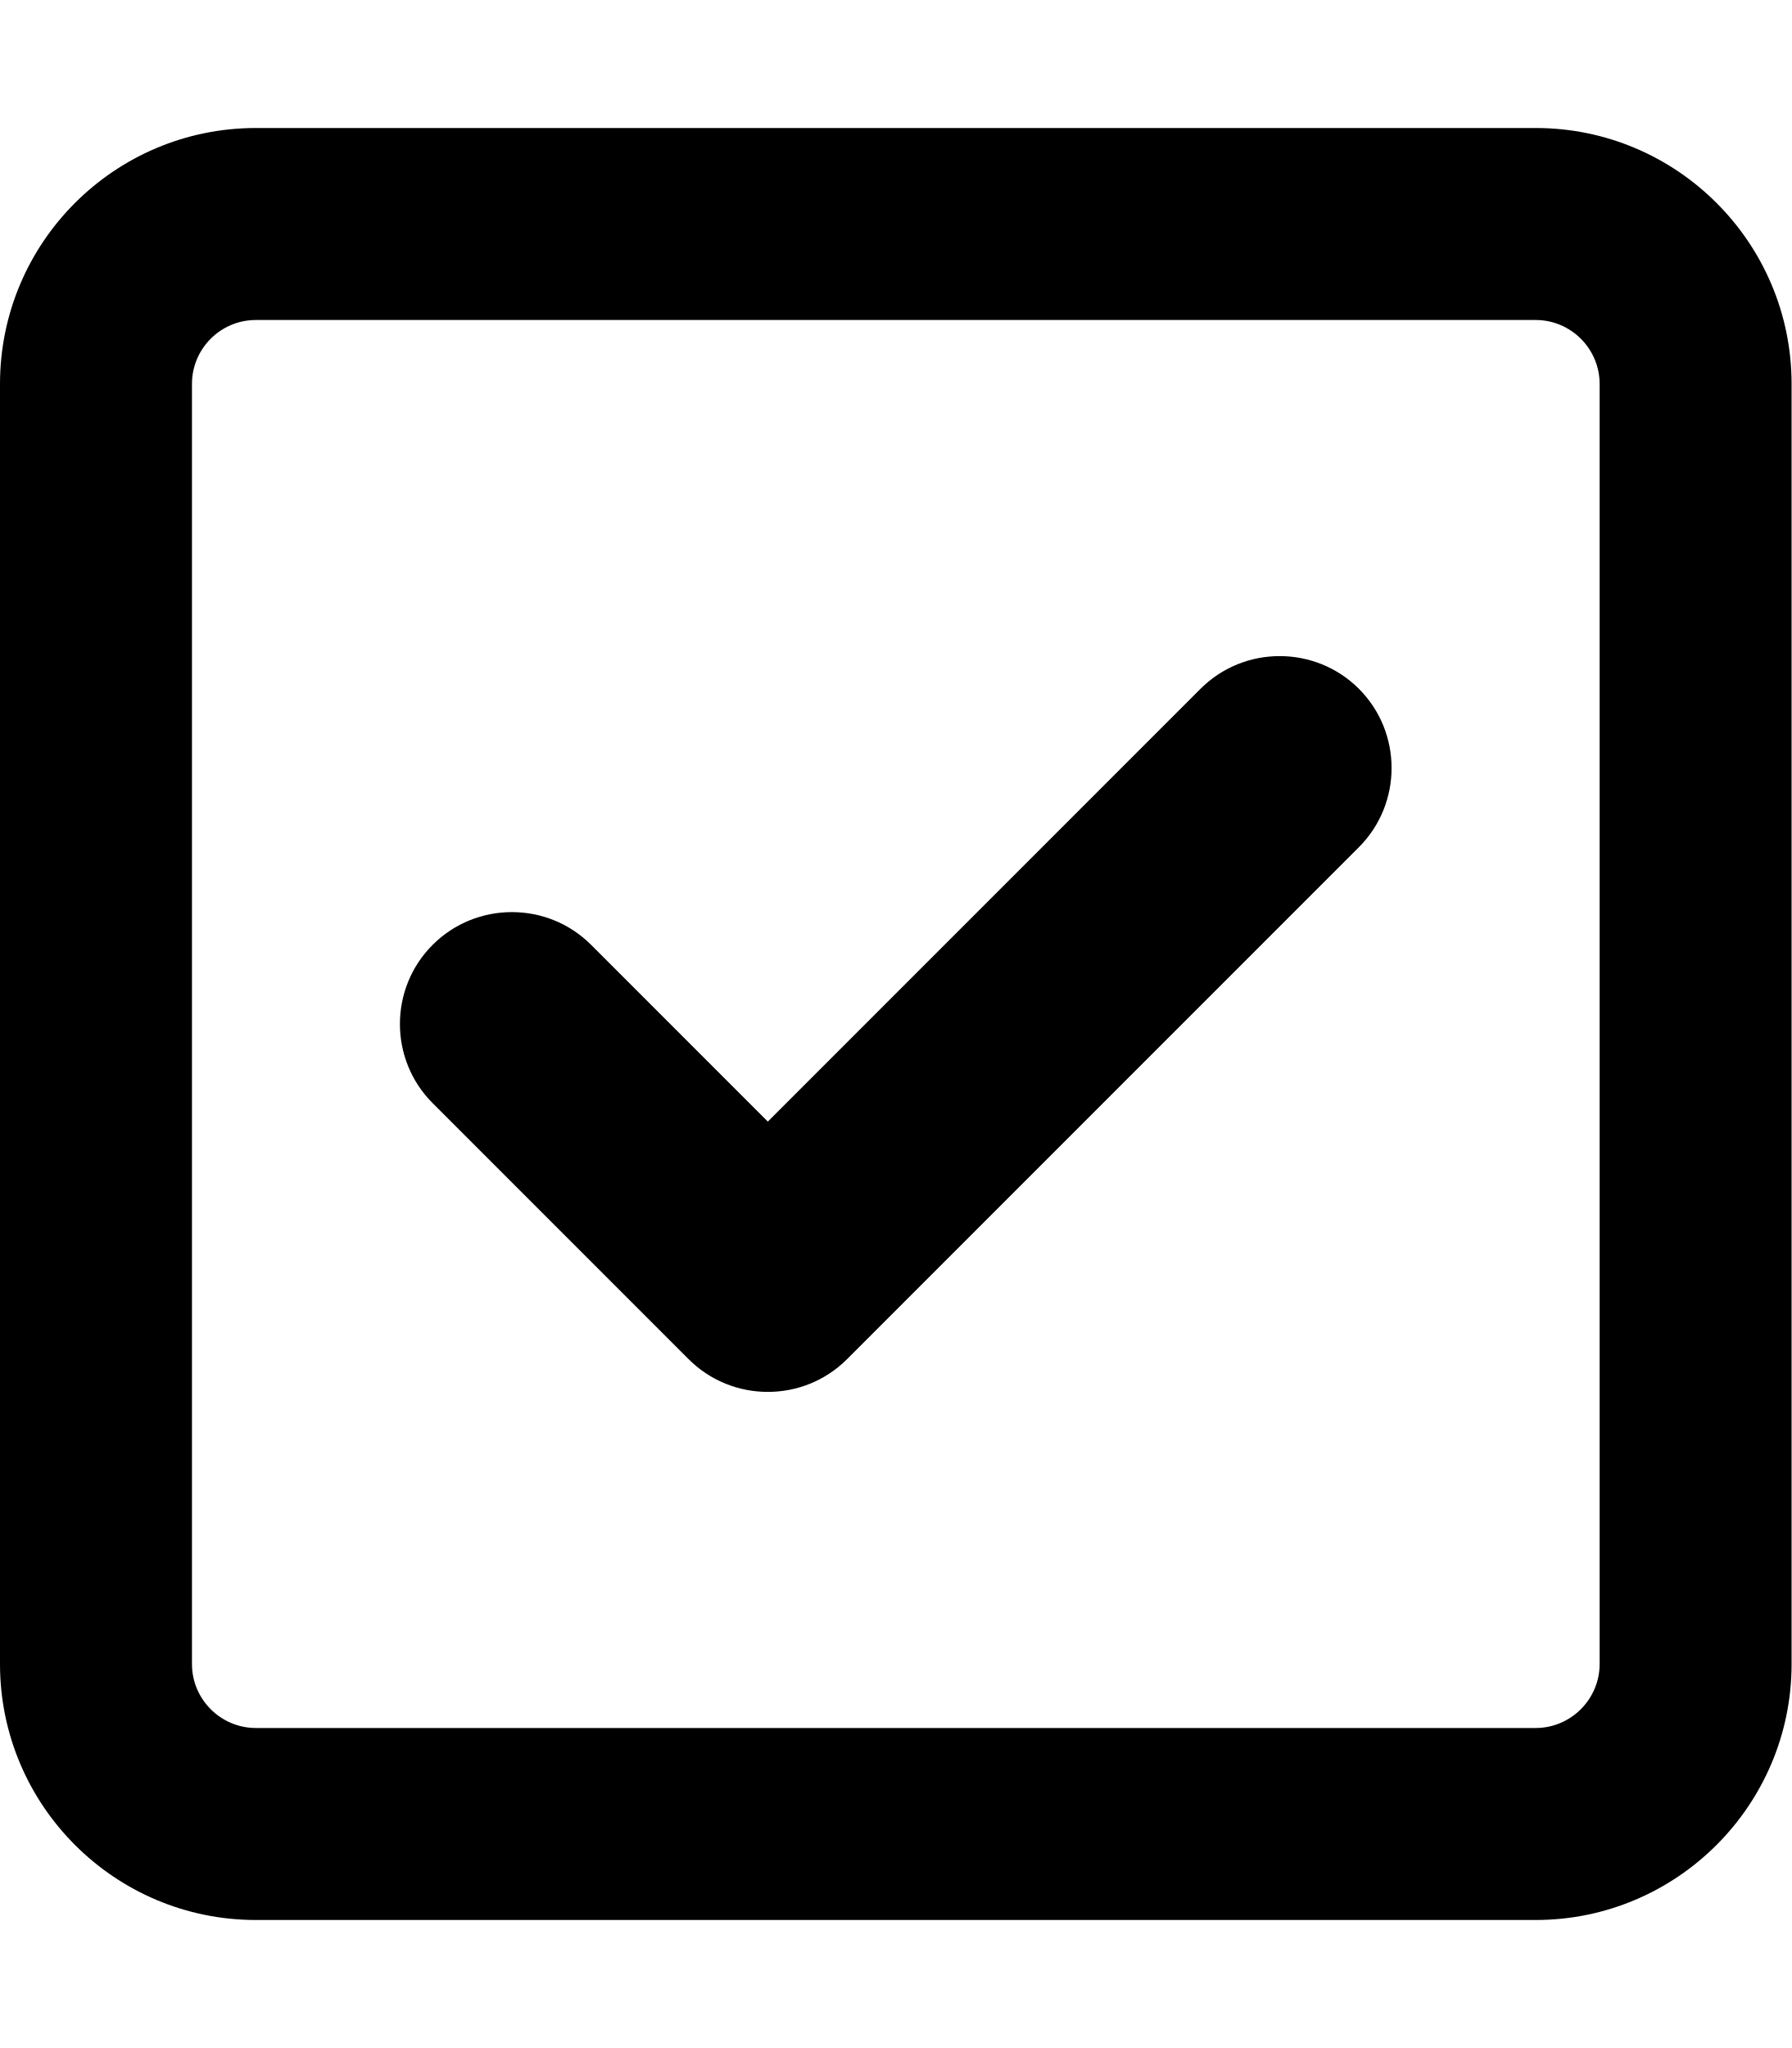
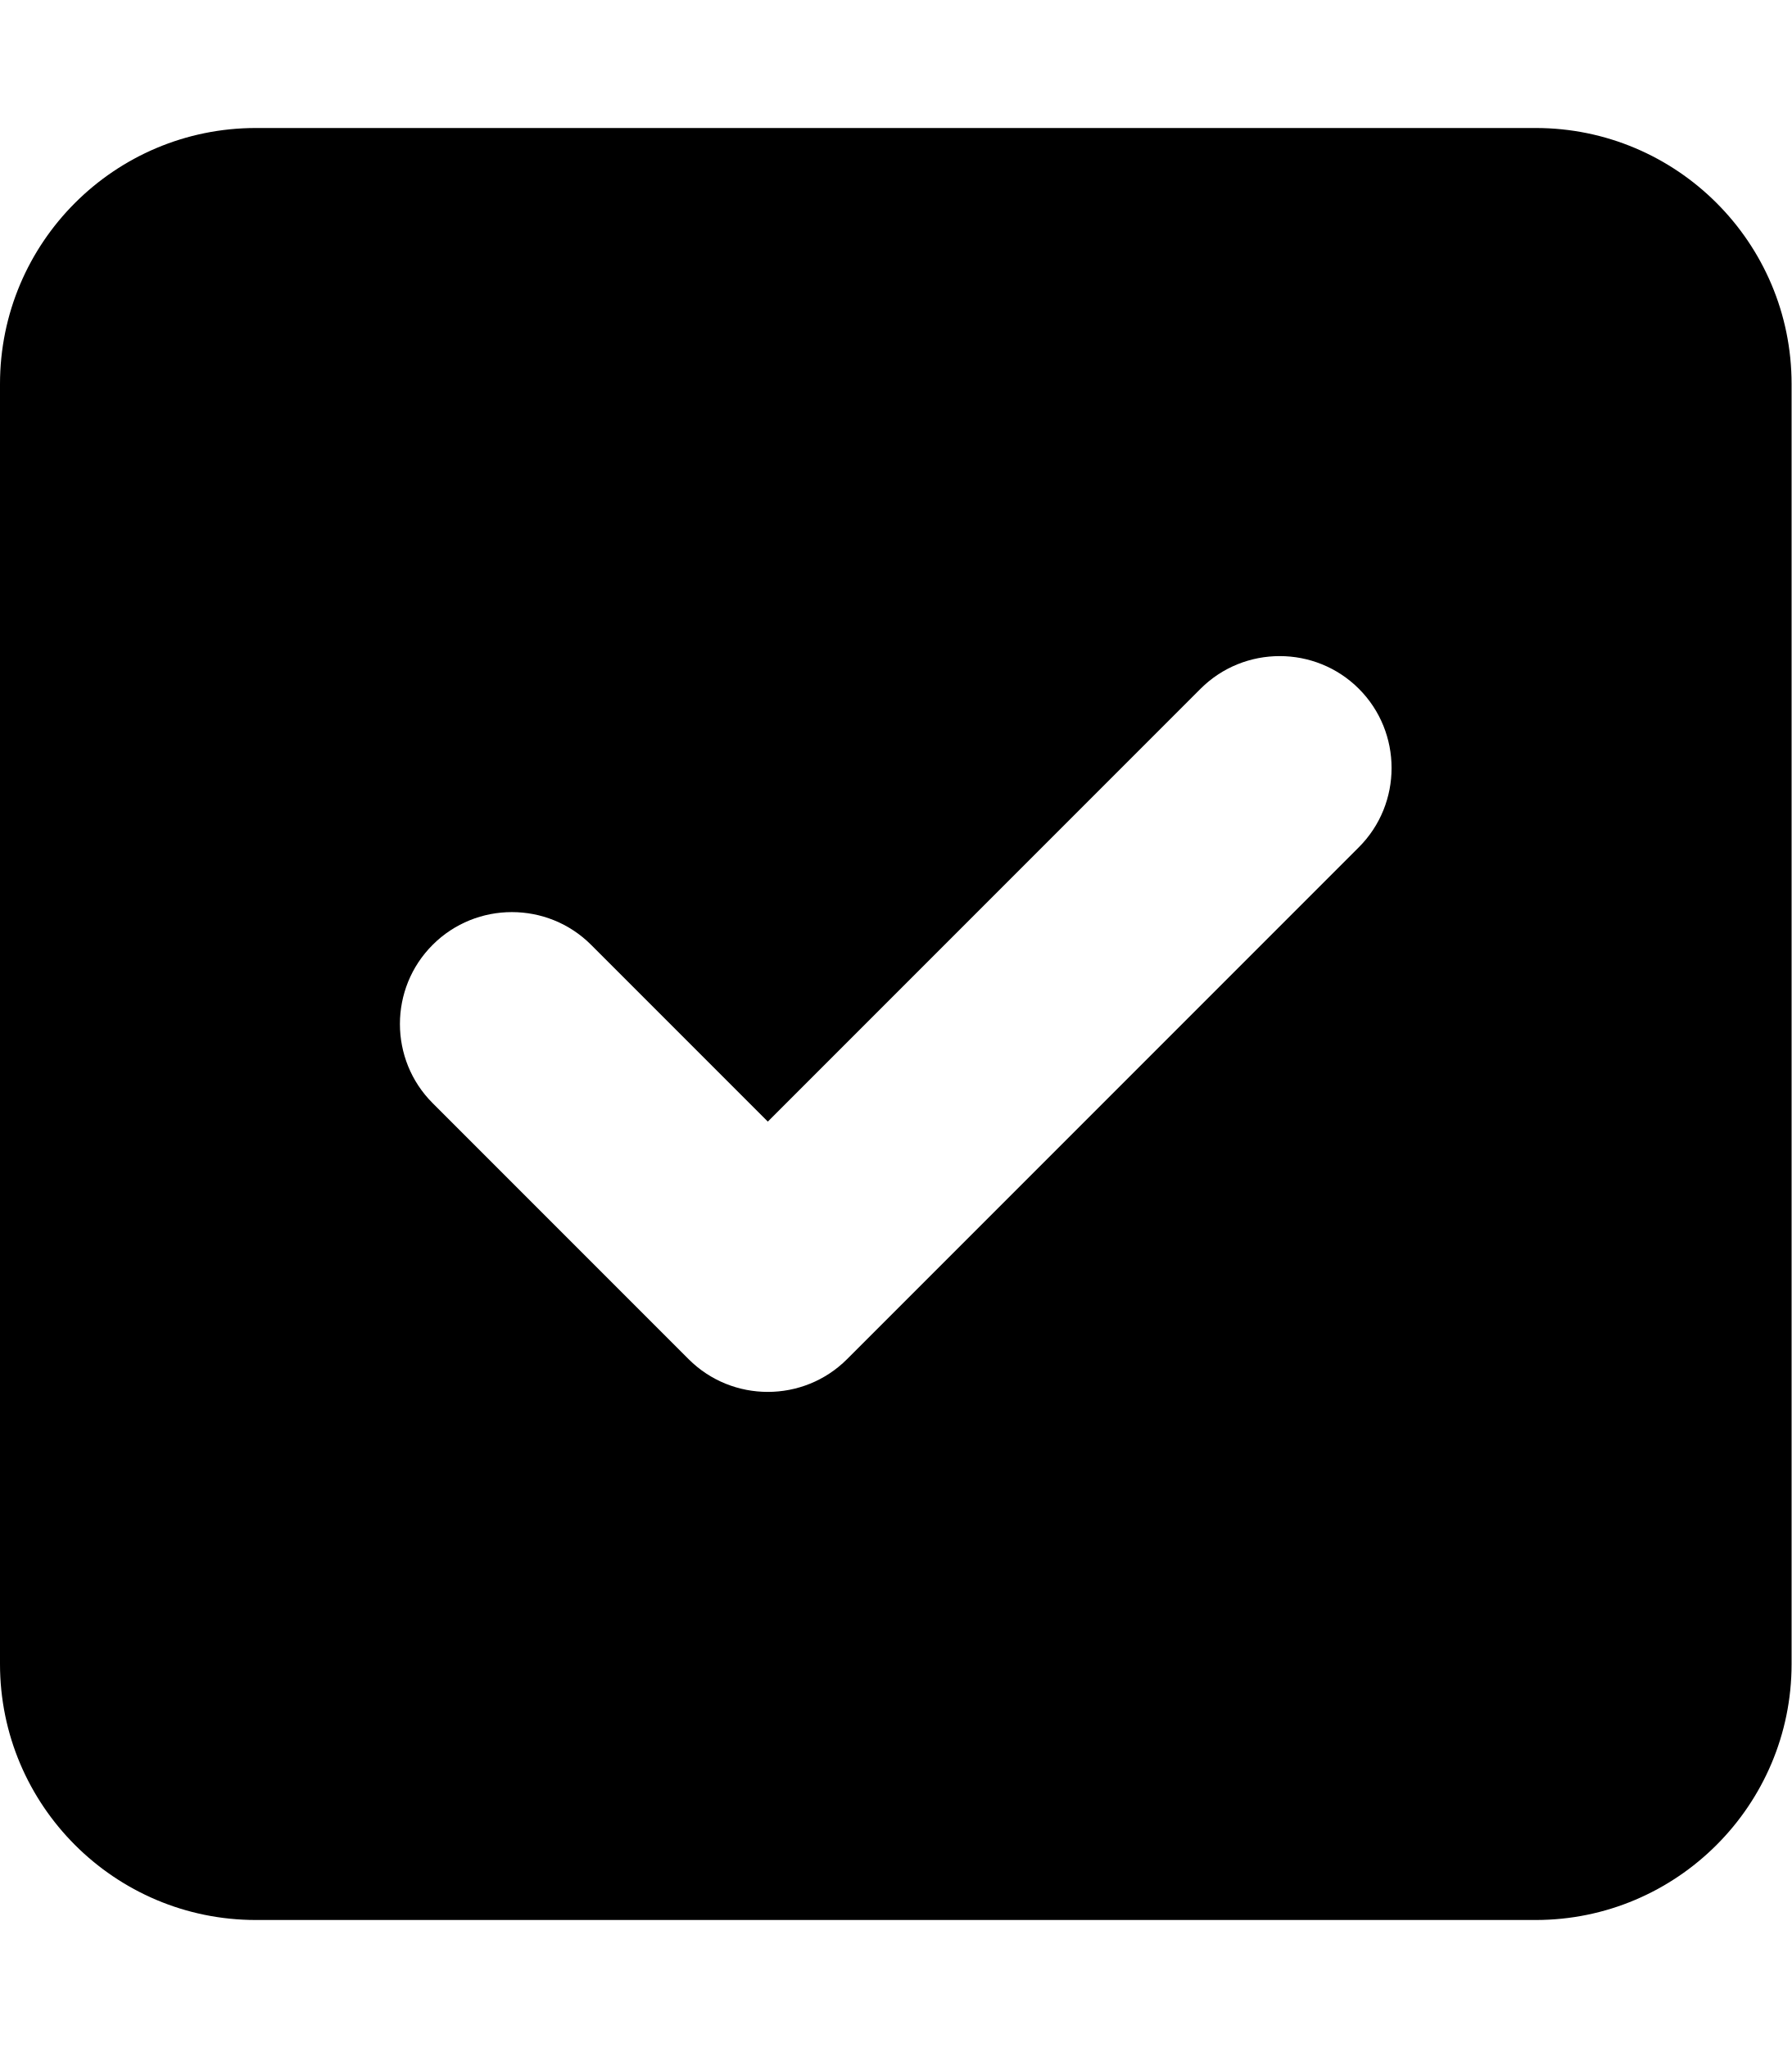
<svg xmlns="http://www.w3.org/2000/svg" viewBox="0 0 448 512">
-   <path d="M211.8 339.8C200.9 350.7 183.1 350.7 172.2 339.8L108.2 275.8C97.27 264.9 97.27 247.1 108.2 236.2C119.1 225.3 136.9 225.3 147.8 236.2L192 280.4L300.2 172.2C311.1 161.3 328.9 161.3 339.8 172.2C350.7 183.1 350.7 200.9 339.8 211.8L211.8 339.8zM0 96C0 60.65 28.65 32 64 32H384C419.3 32 448 60.65 448 96V416C448 451.3 419.3 480 384 480H64C28.65 480 0 451.3 0 416V96zM48 96V416C48 424.8 55.16 432 64 432H384C392.8 432 400 424.8 400 416V96C400 87.16 392.8 80 384 80H64C55.16 80 48 87.16 48 96z" />
+   <path d="M384 32C419.3 32 448 60.65 448 96V416C448 451.3 419.3 480 384 480H64C28.65 480 0 451.3 0 416V96C0 60.65 28.65 32 64 32H384zM339.8 211.8C350.7 200.9 350.7 183.1 339.8 172.2C328.9 161.3 311.1 161.3 300.2 172.2L192 280.4L147.8 236.2C136.9 225.3 119.1 225.3 108.2 236.2C97.27 247.1 97.27 264.9 108.2 275.8L172.2 339.8C183.1 350.7 200.9 350.7 211.8 339.8L339.8 211.8z" />
</svg>
